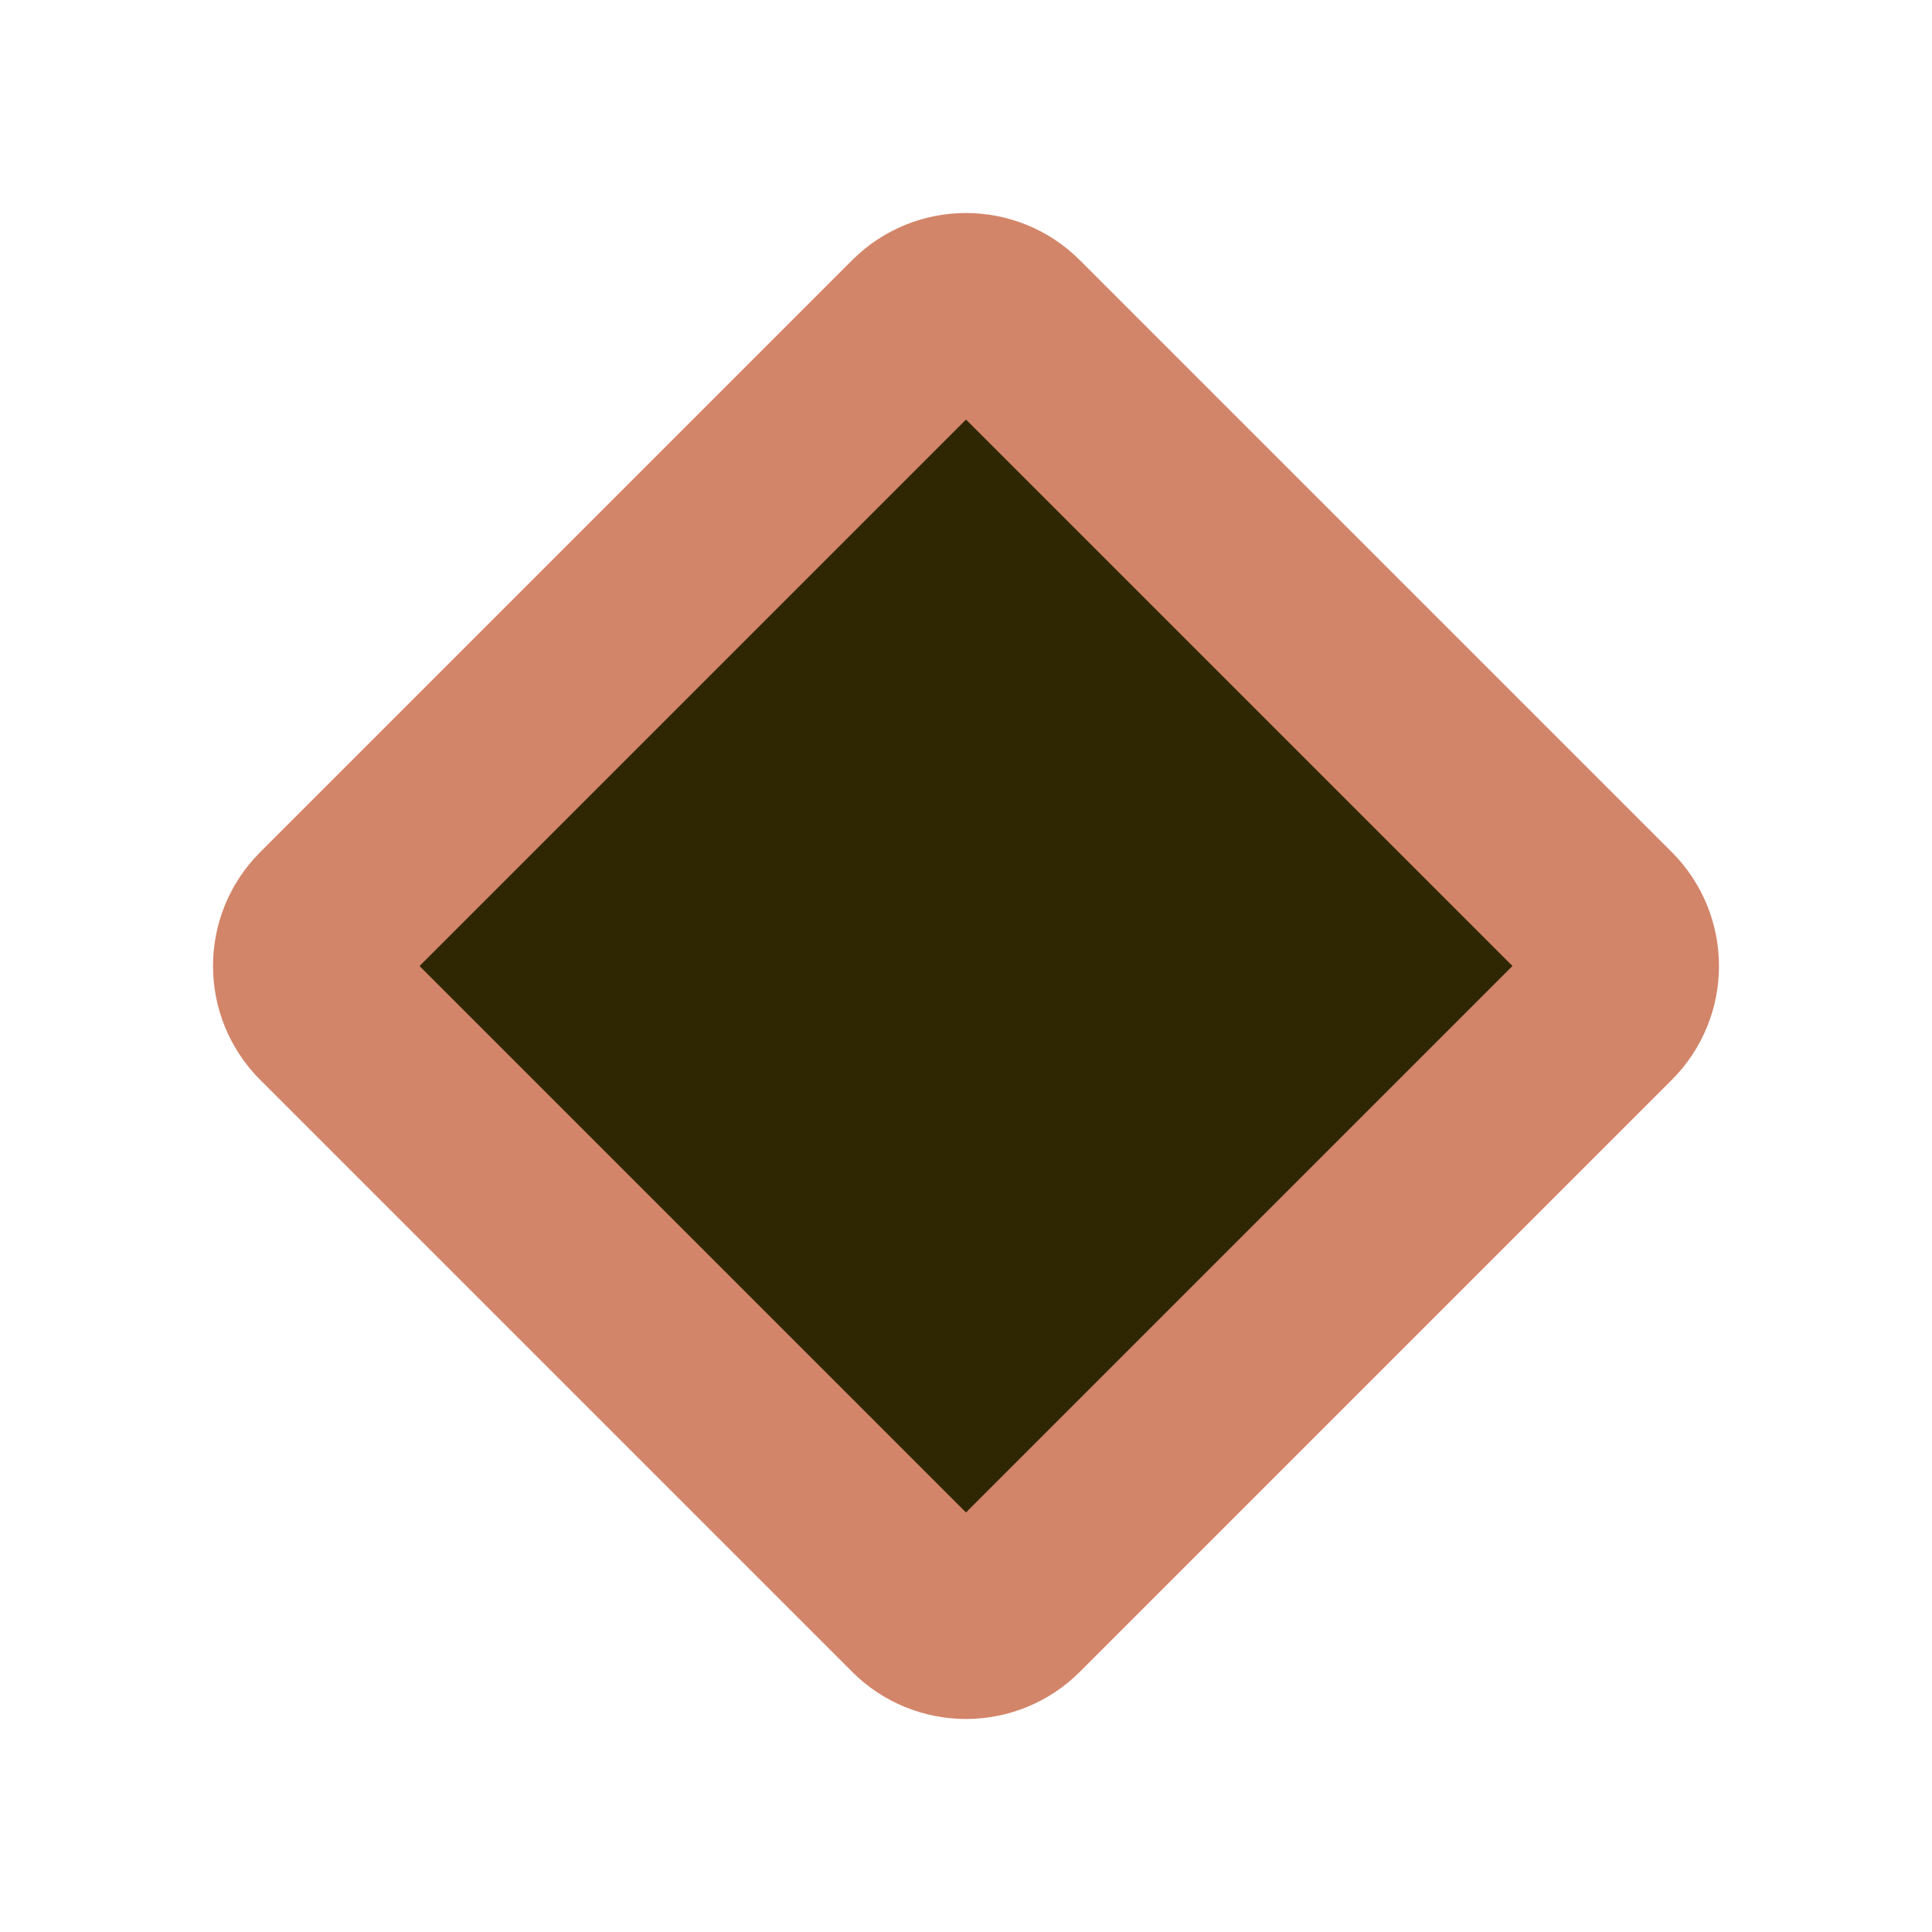
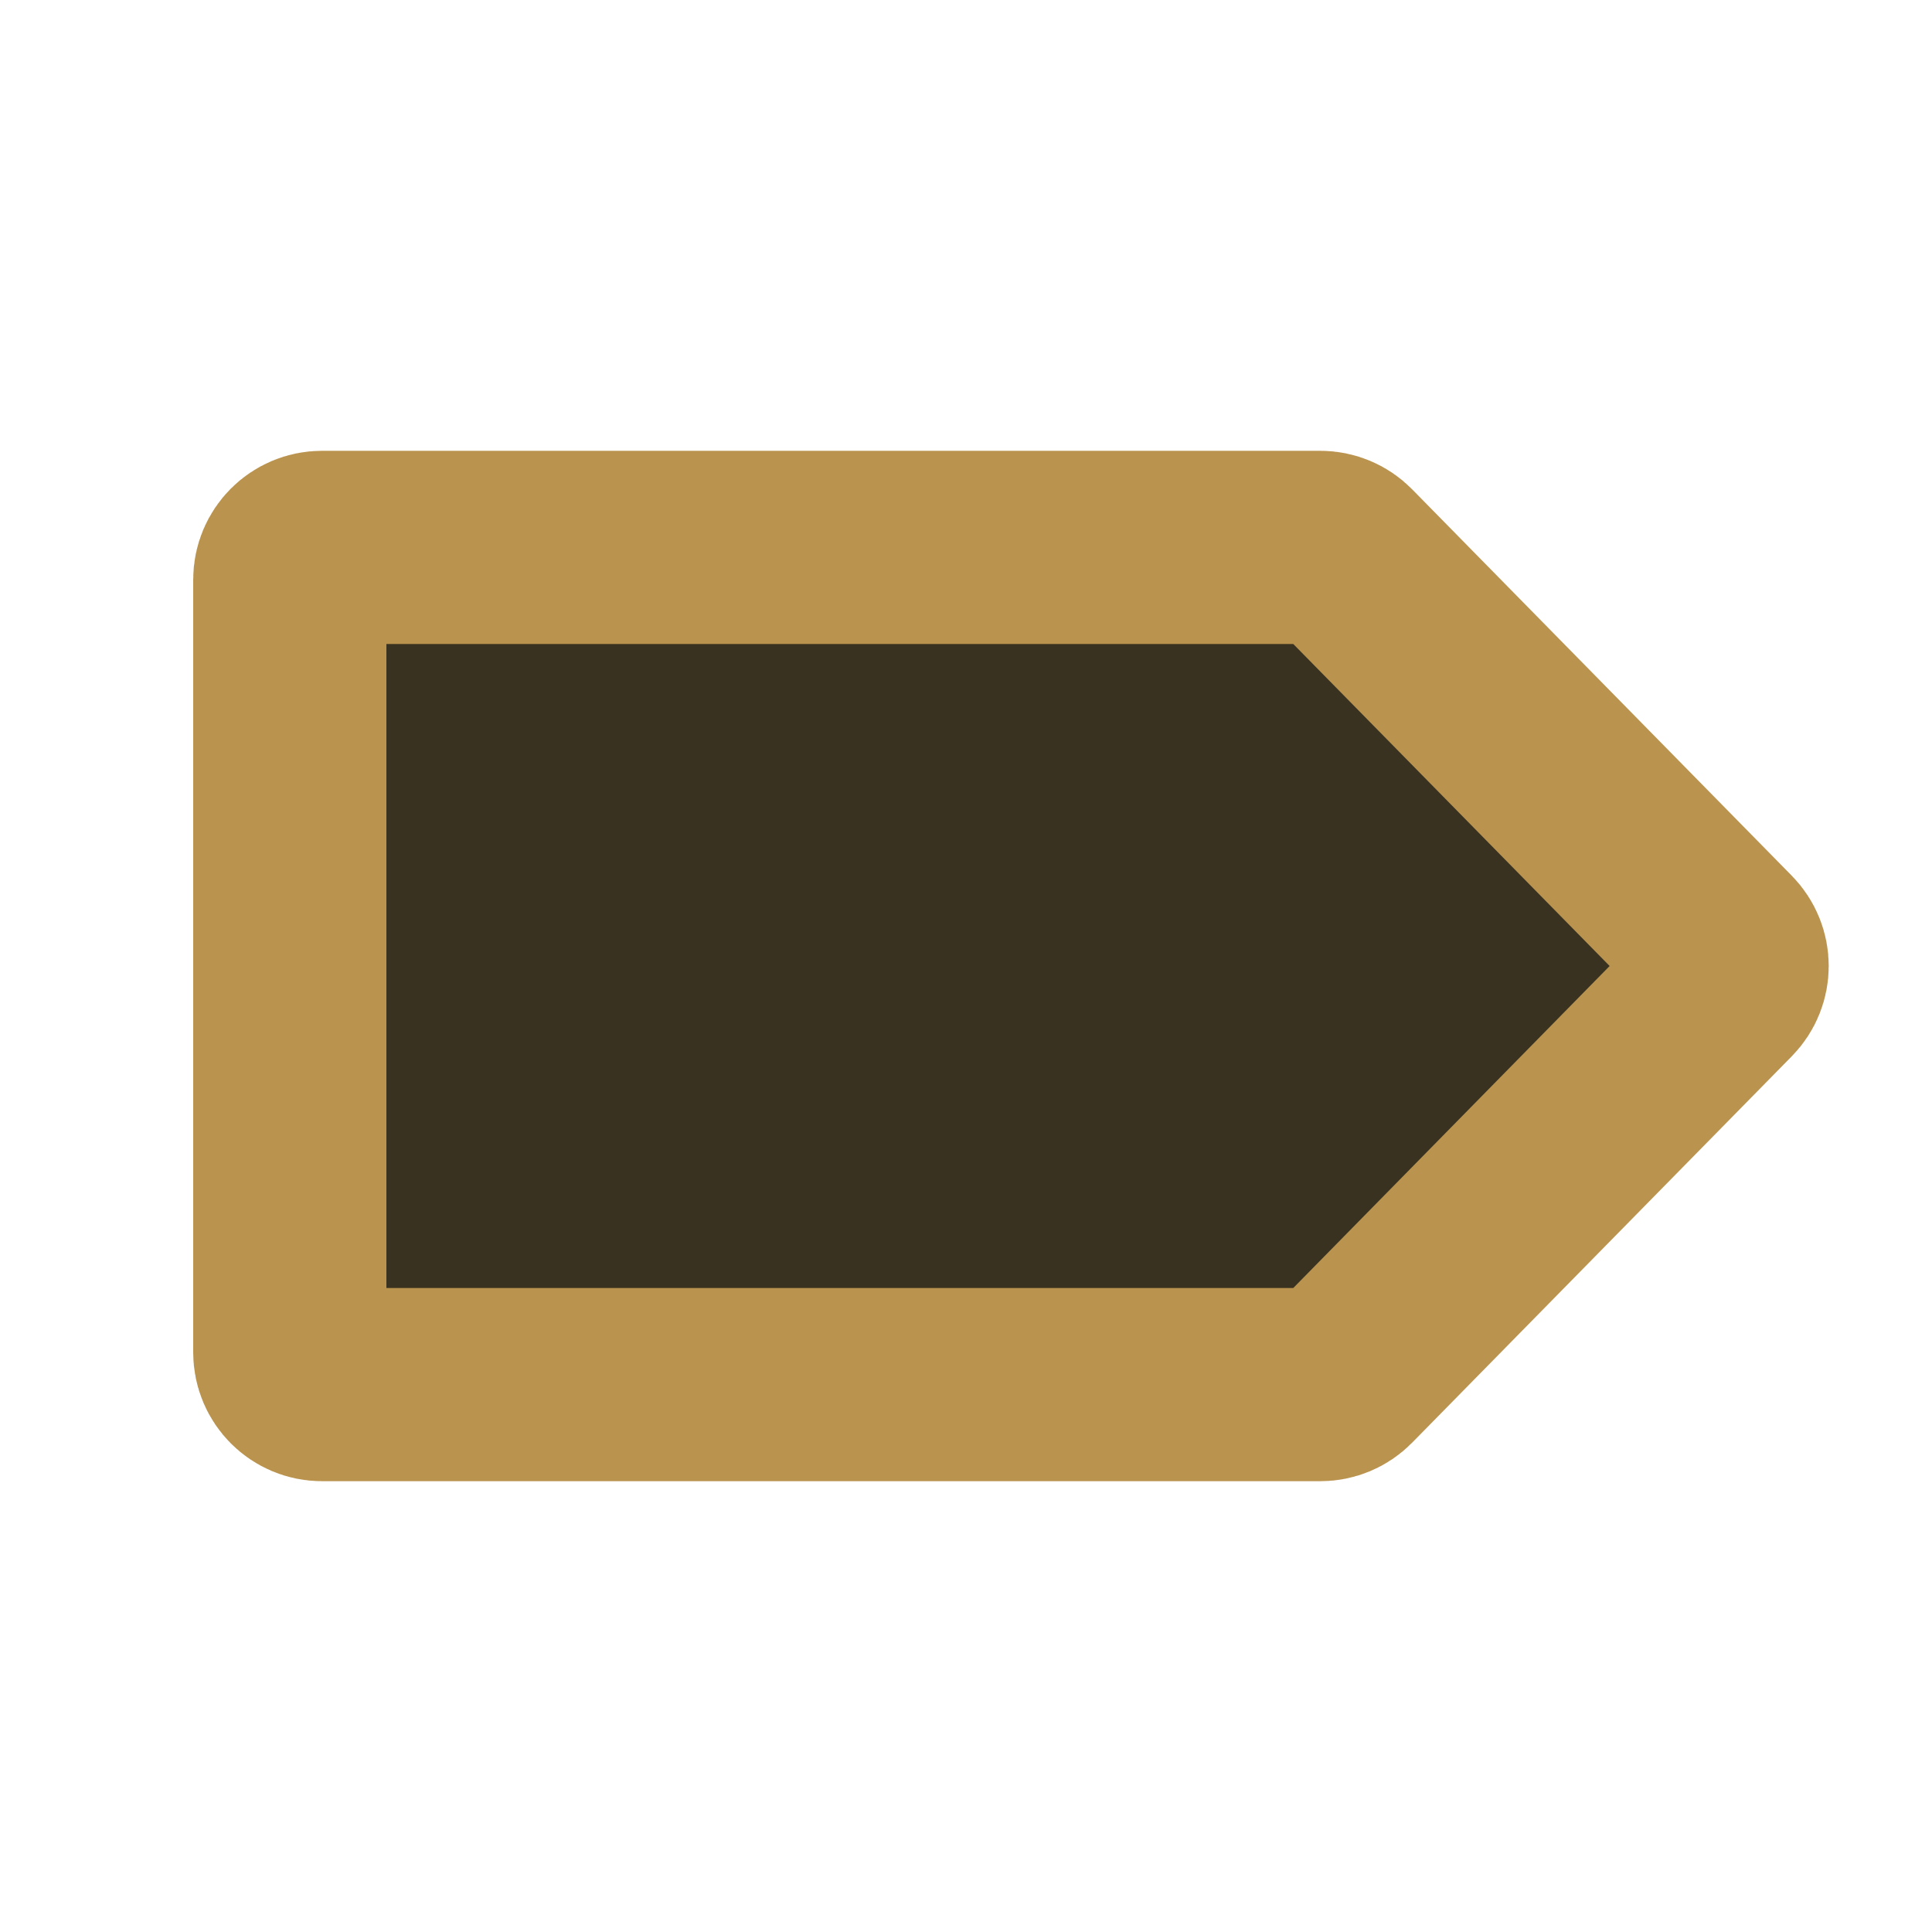
<svg xmlns="http://www.w3.org/2000/svg" width="300px" height="300px" viewBox="0 0 300 300" version="1.1">
  <g id="document-file-dark" stroke="none" stroke-width="1" fill="none" fill-rule="evenodd">
-     <rect id="Rectangle" stroke="#D38569" stroke-width="30" fill="#2E2702" transform="translate(150, 150) rotate(45) translate(-150, -150) " x="75" y="75" width="150" height="150" rx="10" />
+     <path d="M205.012,85 C206.354,85 207.639,85.539 208.579,86.496 L208.579,86.496 L267.529,146.496 C268.484,147.468 268.962,148.734 268.962,150 C268.962,151.266 268.484,152.532 267.529,153.504 L267.529,153.504 L208.579,213.504 C207.639,214.461 206.354,215 205.012,215 L205.012,215 L50,215 C48.619,215 47.369,214.44 46.464,213.536 C45.56,212.631 45,211.381 45,210 L45,210 L45,90 C45,88.619 45.56,87.369 46.464,86.464 C47.369,85.56 48.619,85 50,85 L50,85 Z" id="Rectangle" stroke="#BA944F" stroke-width="30" fill="#393220" />
  </g>
</svg>
